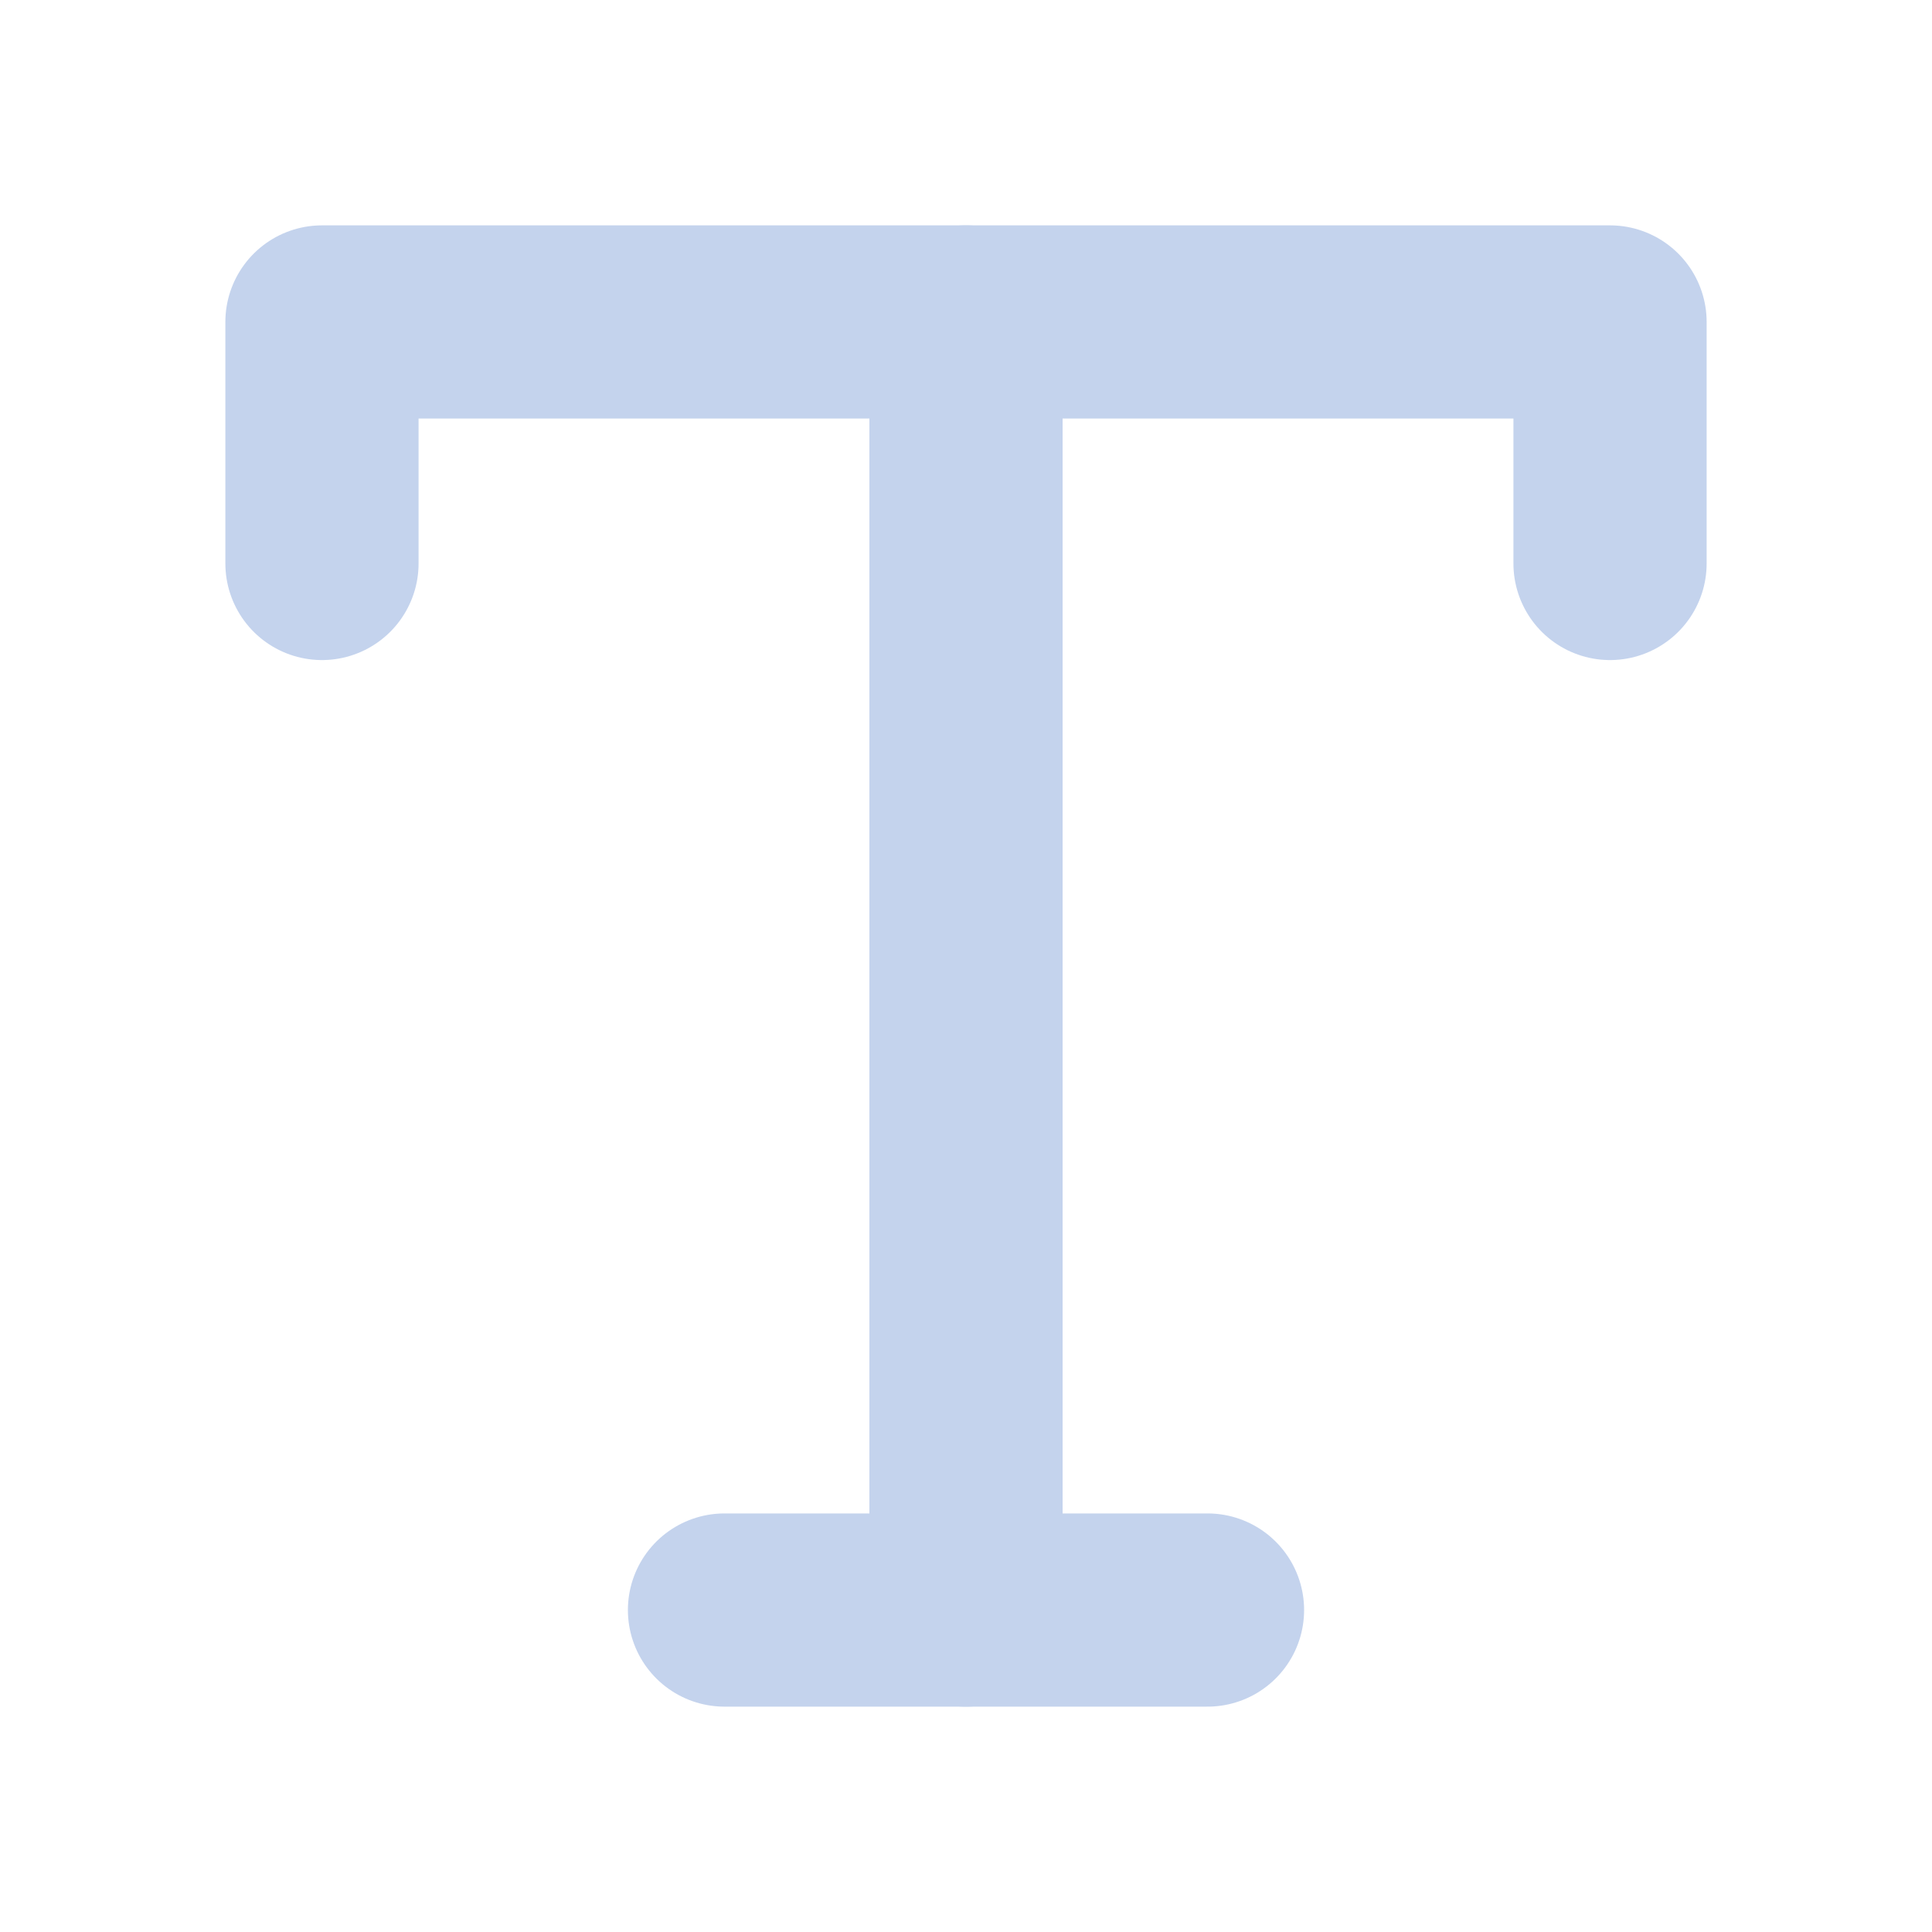
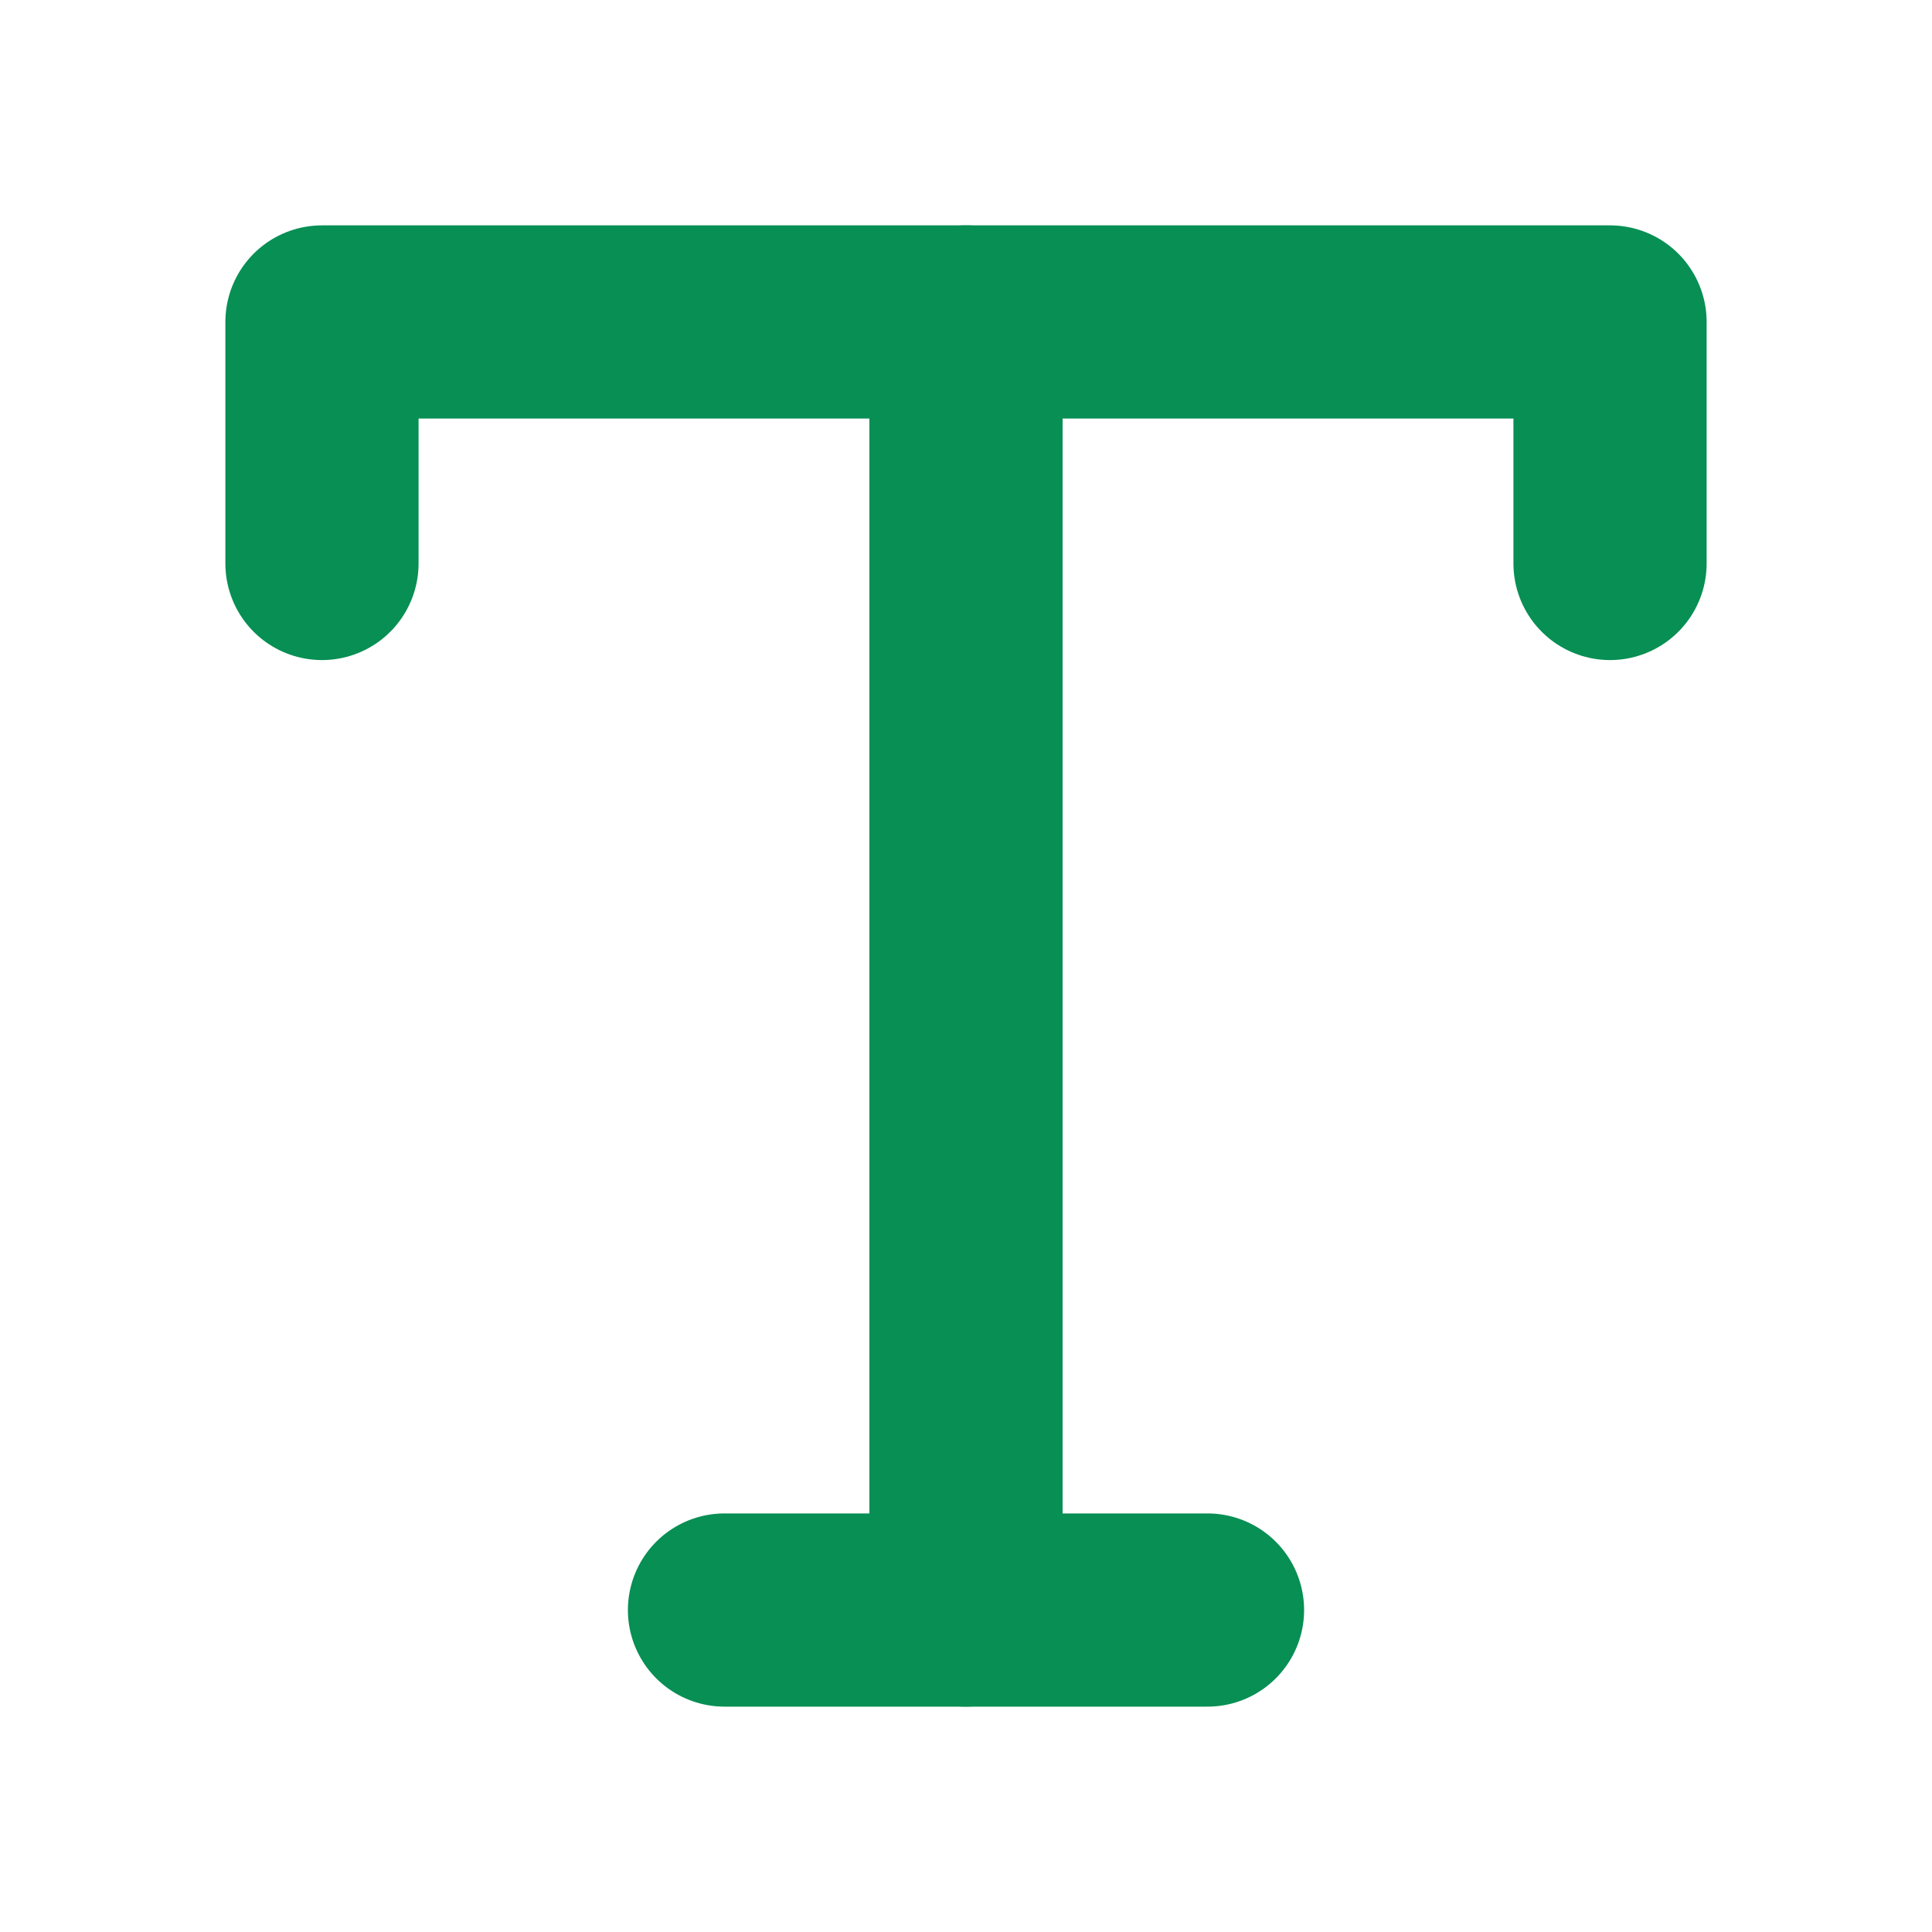
<svg xmlns="http://www.w3.org/2000/svg" width="20" height="20" viewBox="0 0 20 20" fill="none">
  <g id="tool">
-     <path id="Vector" d="M3.333 5.833V3.333H16.667V5.833" stroke="#C4D3ED" stroke-width="2" stroke-linecap="round" stroke-linejoin="round" />
-     <path id="Vector_2" d="M7.5 16.667H12.5" stroke="#C4D3ED" stroke-width="2" stroke-linecap="round" stroke-linejoin="round" />
-     <path id="Vector_3" d="M10 3.333V16.667" stroke="#C4D3ED" stroke-width="2" stroke-linecap="round" stroke-linejoin="round" />
+     <path id="Vector" d="M3.333 5.833V3.333H16.667V5.833" stroke="#078f54" stroke-width="2" stroke-linecap="round" stroke-linejoin="round" />
+     <path id="Vector_2" d="M7.5 16.667H12.5" stroke="#078f54" stroke-width="2" stroke-linecap="round" stroke-linejoin="round" />
+     <path id="Vector_3" d="M10 3.333V16.667" stroke="#078f54" stroke-width="2" stroke-linecap="round" stroke-linejoin="round" />
  </g>
</svg>
